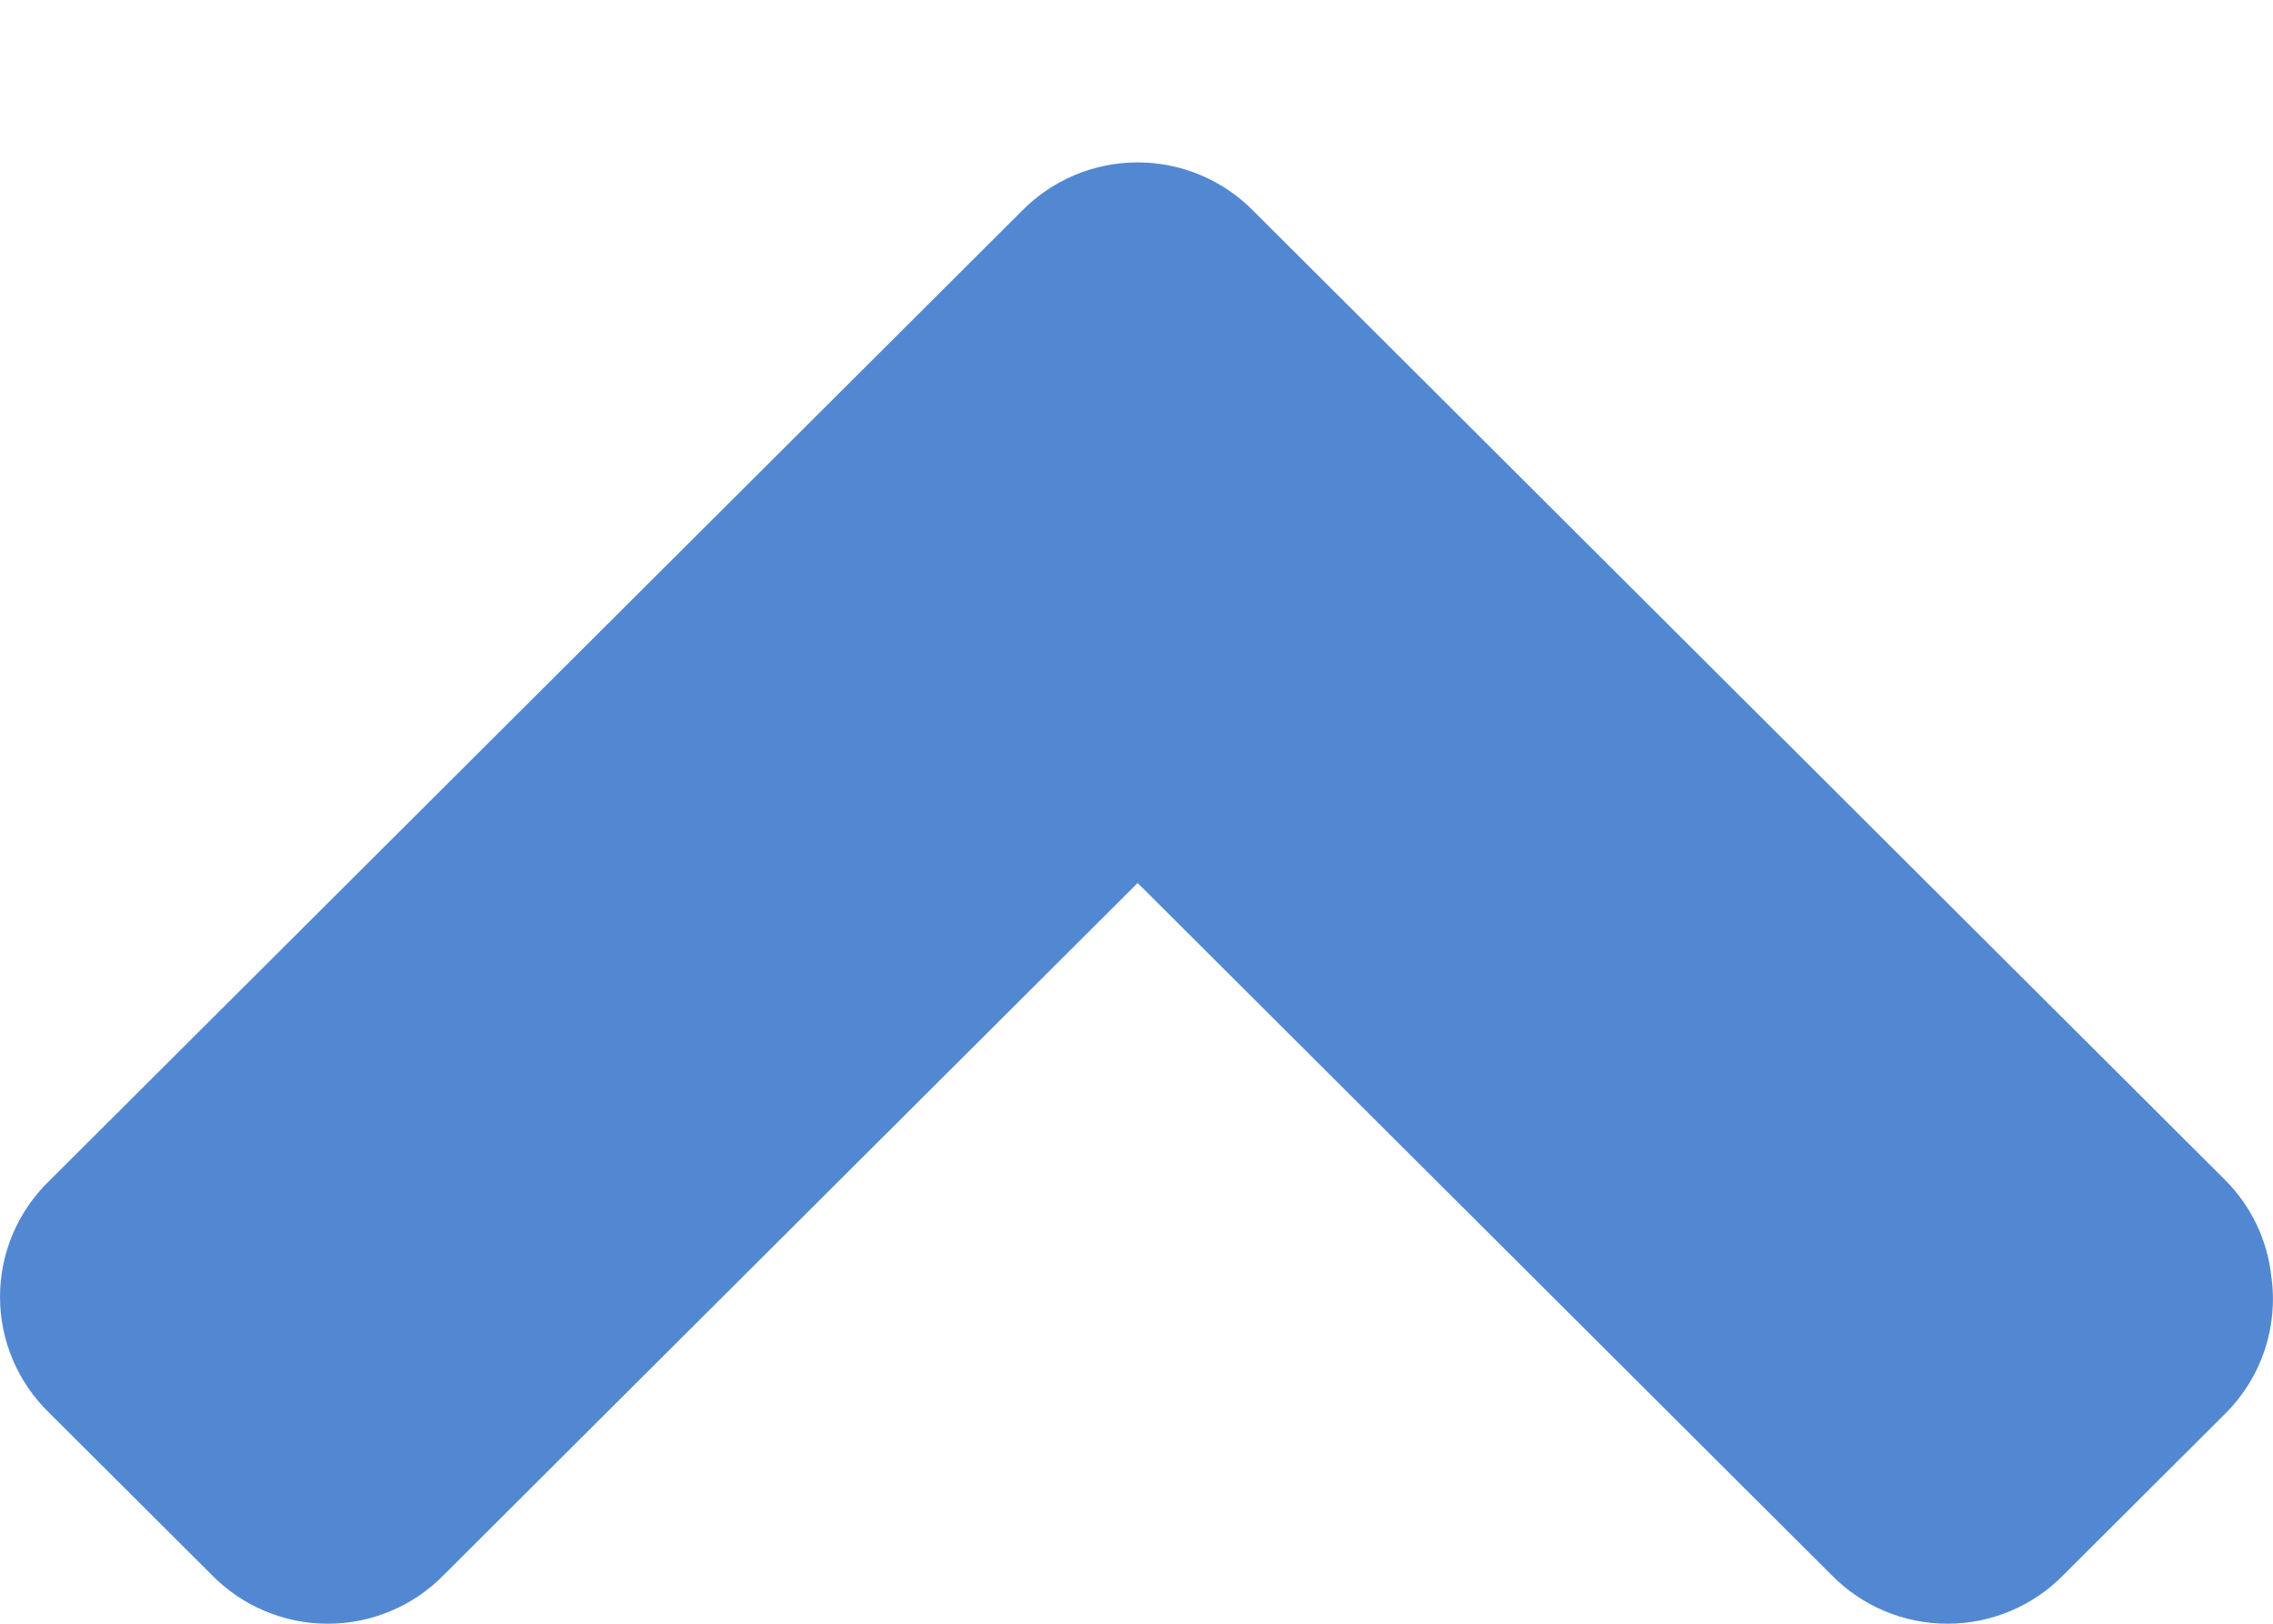
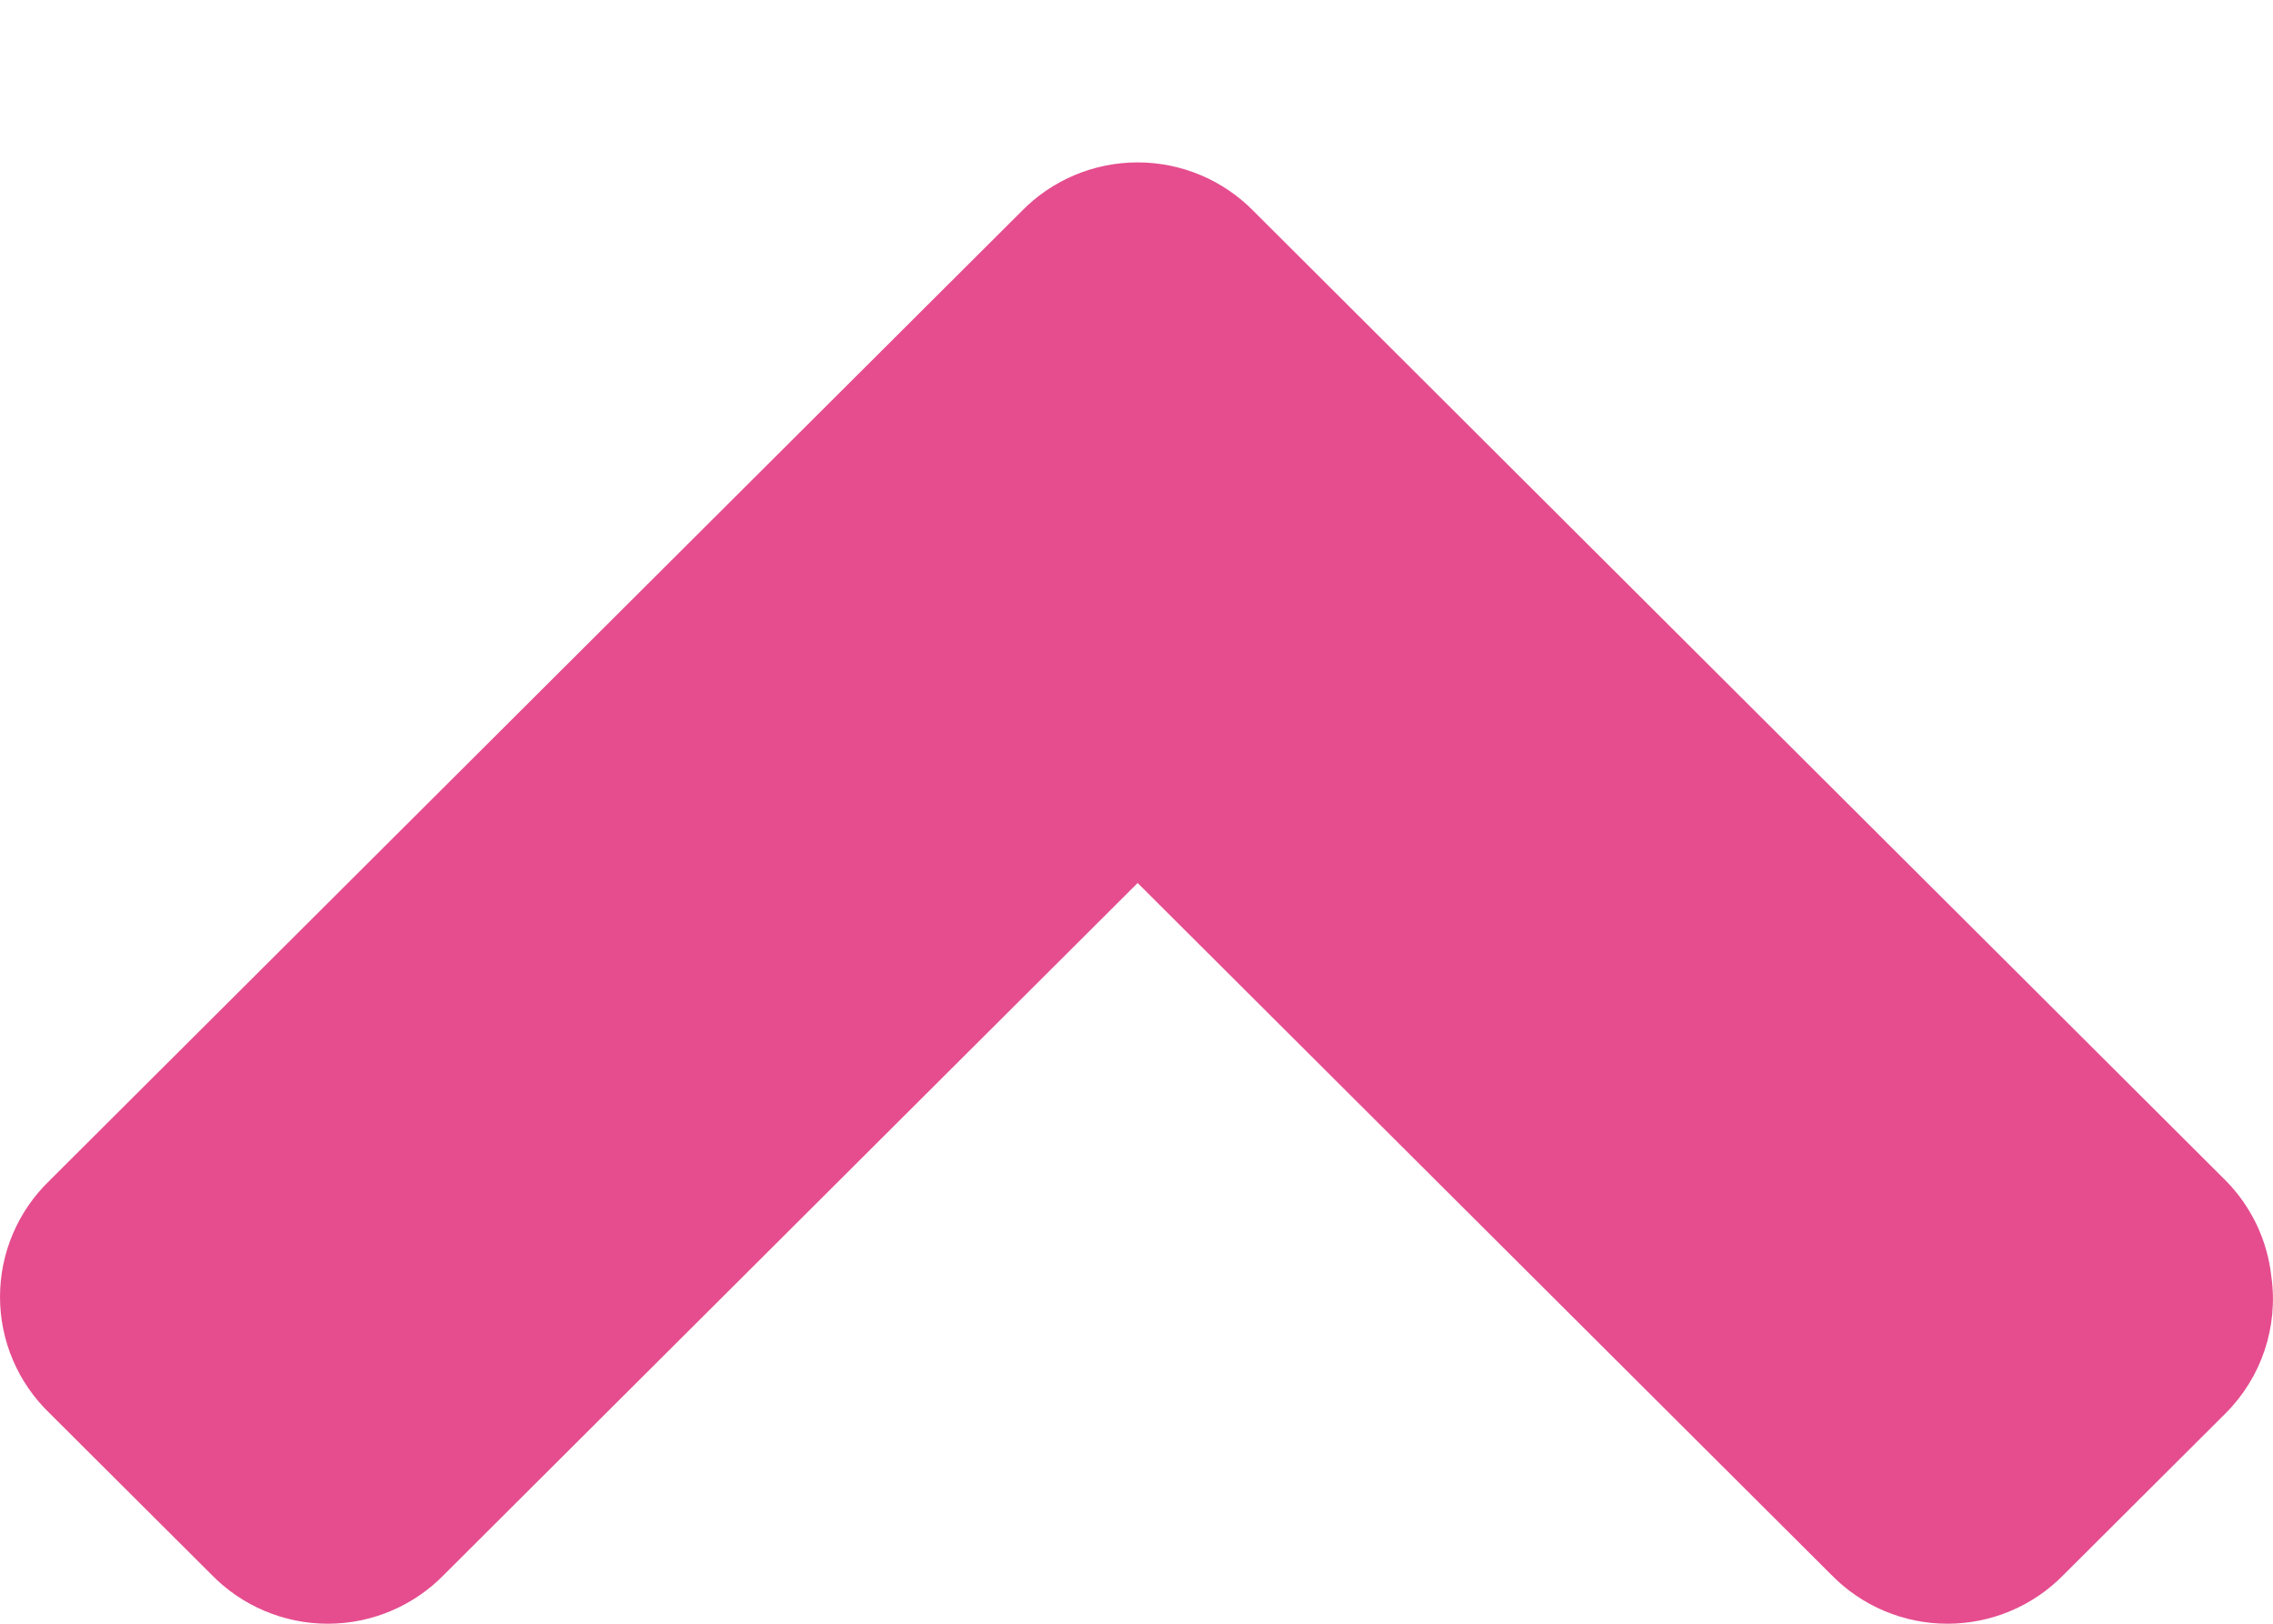
<svg xmlns="http://www.w3.org/2000/svg" viewBox="0 0 14 10">
-   <path d="M 9.863,1.01 A 0.995,0.998 0 0 0 9.272,1.29 L 3.303,7.276 A 0.995,0.998 0 0 0 3.303,8.71 L 9.272,14.696 A 0.995,0.998 0 0 0 10.702,14.696 L 11.697,13.698 A 0.995,0.998 0 0 0 11.697,12.264 L 7.438,7.993 11.697,3.722 A 0.995,0.998 0 0 0 11.697,2.288 L 10.702,1.29 A 0.995,0.998 0 0 0 9.863,1.01 z" color="#000" fill="#5288d1" transform="matrix(0 1 -1 0 15 -2)" />
+   <path d="M 9.863,1.01 A 0.995,0.998 0 0 0 9.272,1.29 L 3.303,7.276 A 0.995,0.998 0 0 0 3.303,8.71 L 9.272,14.696 A 0.995,0.998 0 0 0 10.702,14.696 L 11.697,13.698 A 0.995,0.998 0 0 0 11.697,12.264 L 7.438,7.993 11.697,3.722 A 0.995,0.998 0 0 0 11.697,2.288 L 10.702,1.29 A 0.995,0.998 0 0 0 9.863,1.01 z" color="#000" fill="#e54d8e" transform="matrix(0 1 -1 0 15 -2)" />
</svg>
